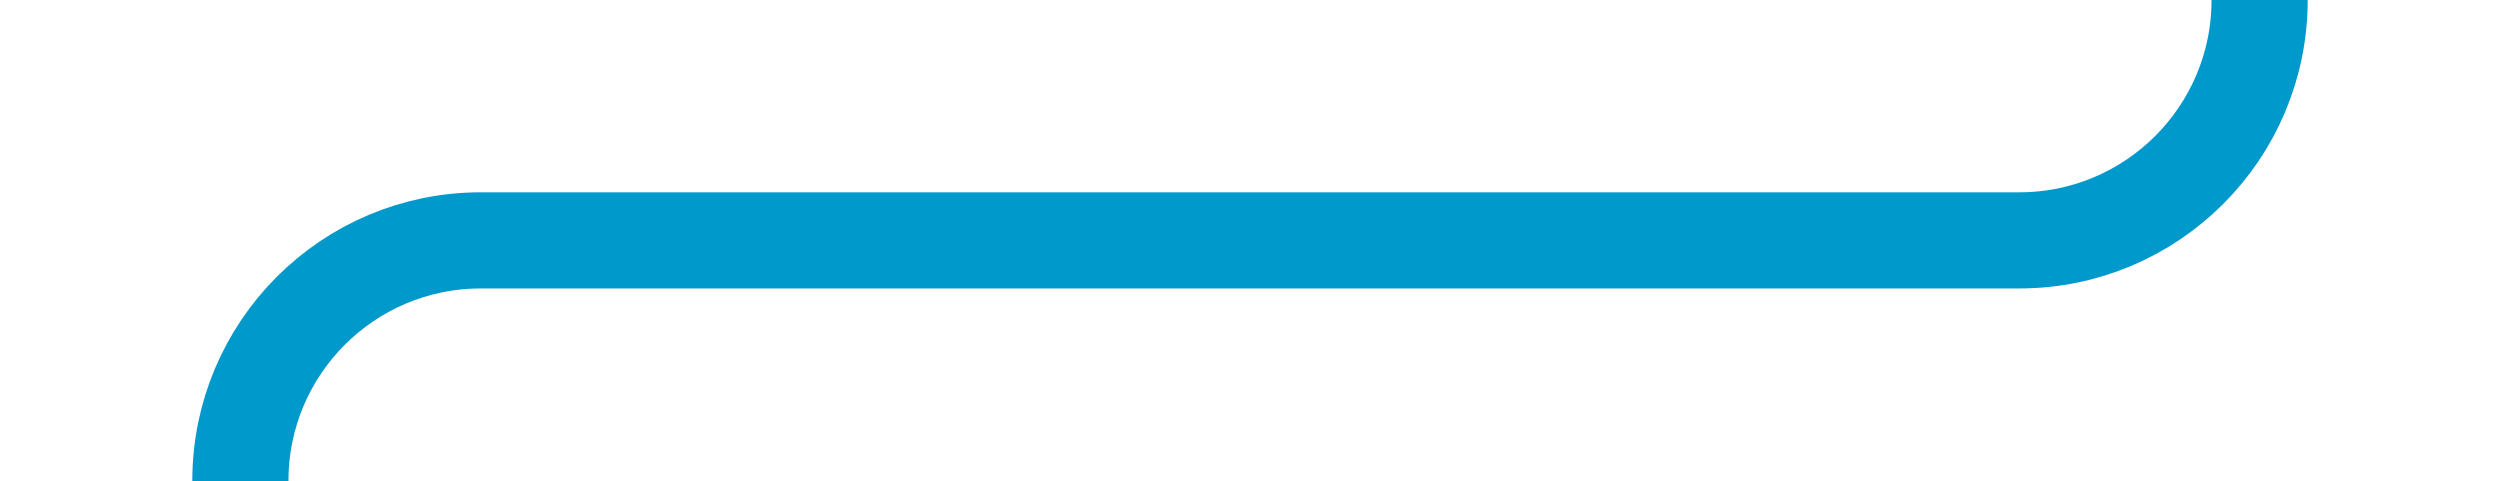
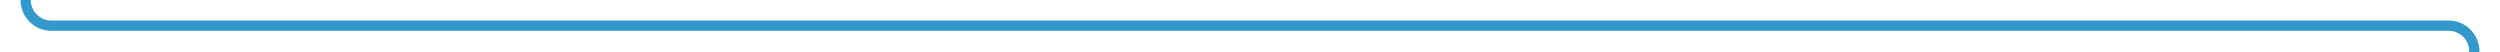
- <svg xmlns="http://www.w3.org/2000/svg" version="1.1" width="52px" height="10px" preserveAspectRatio="xMinYMid meet" viewBox="1272 327  52 8">
-   <path d="M 1319 302  L 1319 326  A 5 5 0 0 1 1314 331 L 1282 331  A 5 5 0 0 0 1277 336 L 1277 350  " stroke-width="2" stroke="#0099cc" fill="none" />
+ <svg xmlns="http://www.w3.org/2000/svg" version="1.1" width="487px" height="10px" preserveAspectRatio="xMinYMid meet" viewBox="784 114  487 8">
+   <path d="M 789 68  L 789 113  A 5 5 0 0 0 794 118 L 1261 118  A 5 5 0 0 1 1266 123 L 1266 153  " stroke-width="2" stroke="#3399cc" fill="none" />
</svg>
